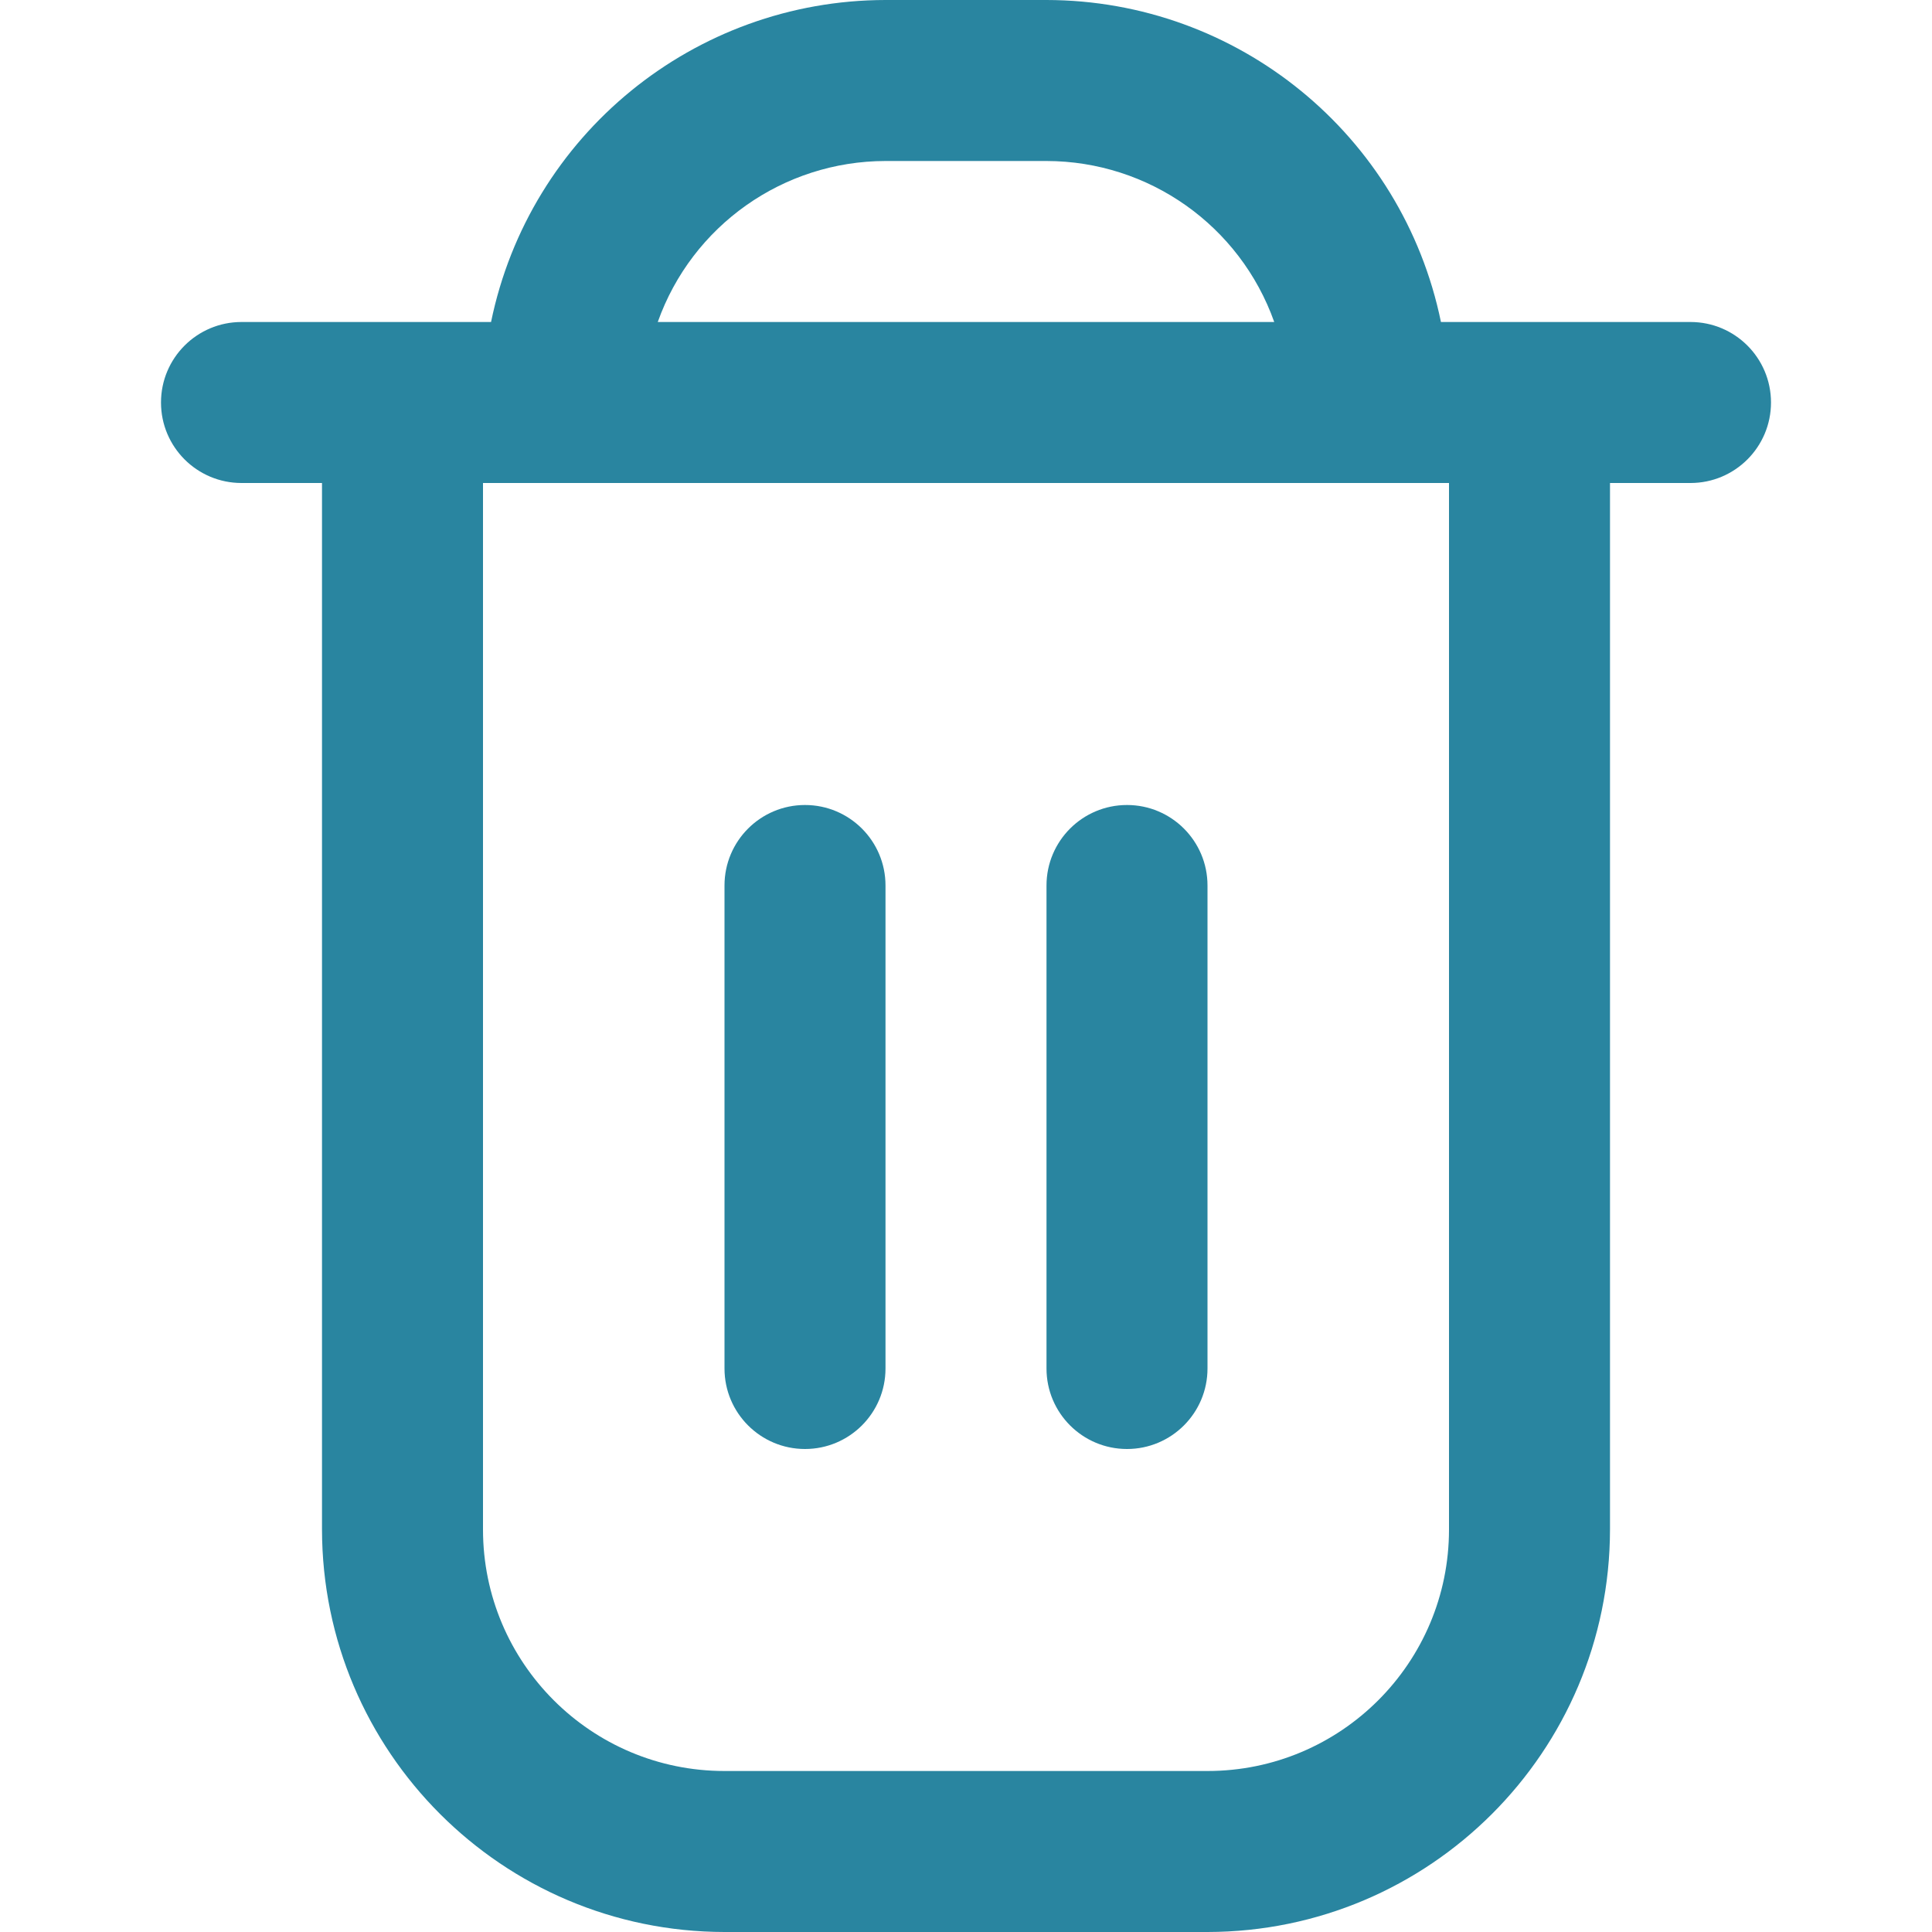
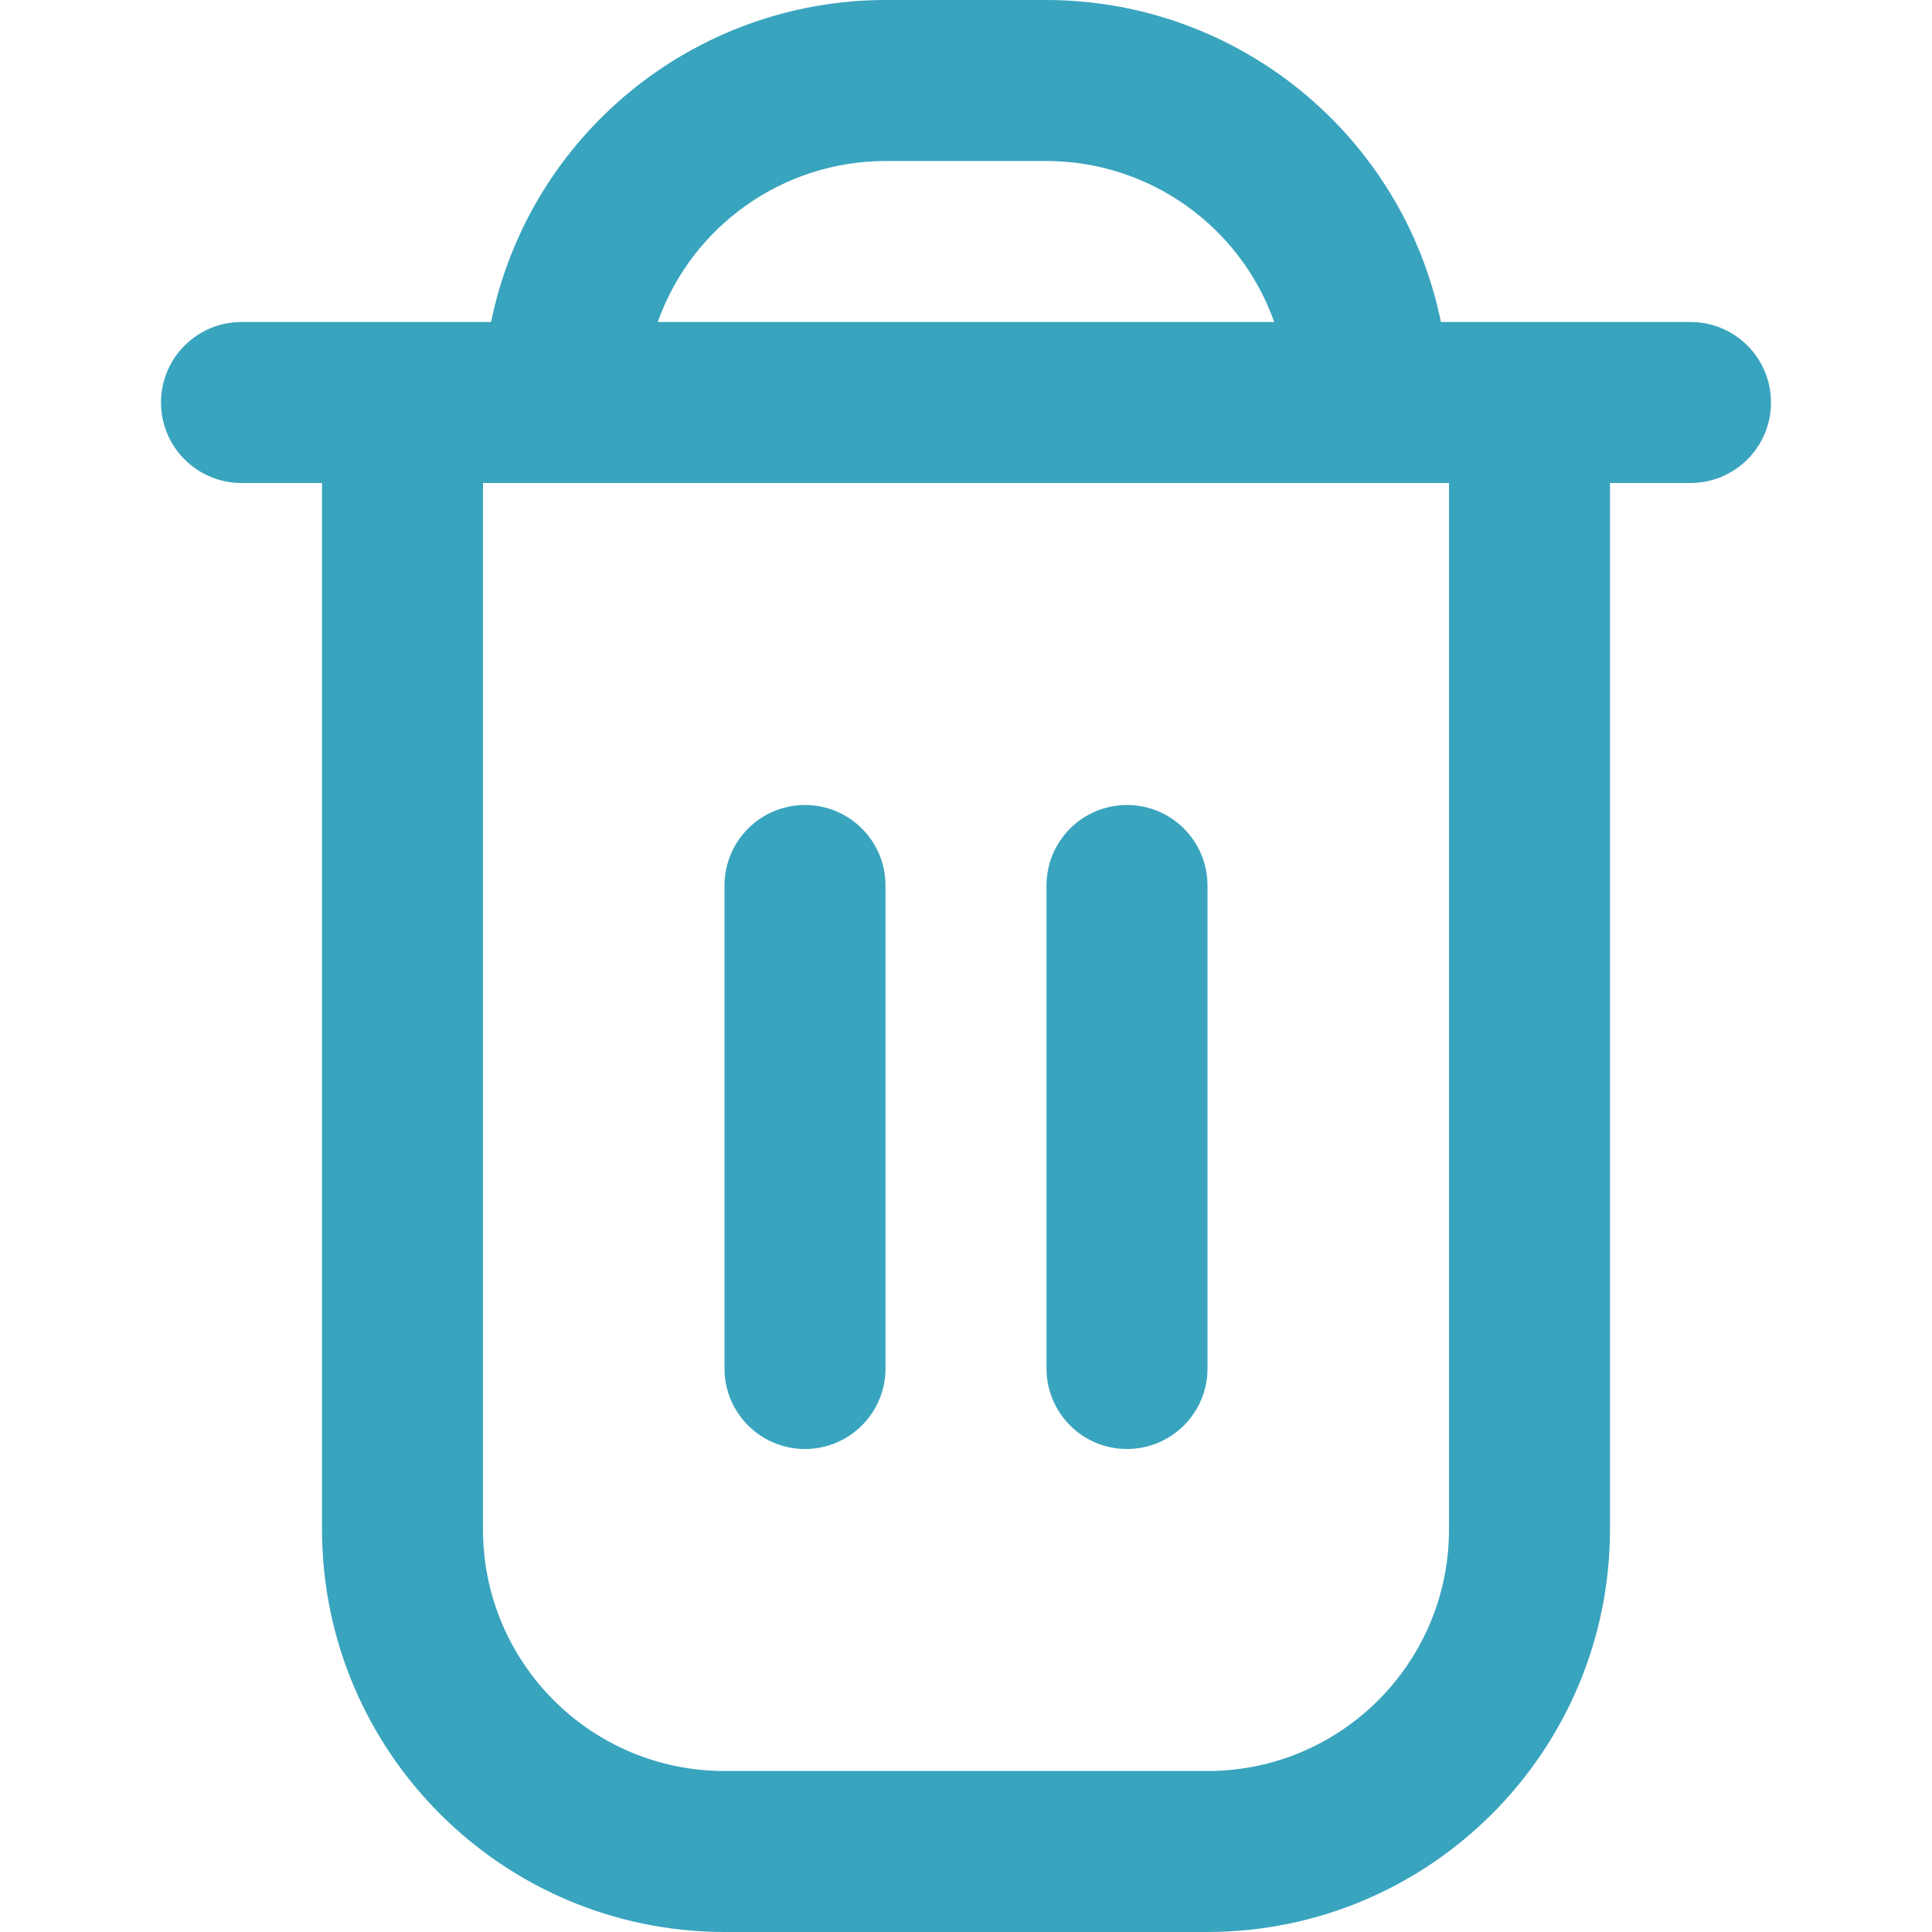
<svg xmlns="http://www.w3.org/2000/svg" id="Outline" viewBox="0 0 24 24" width="512" height="512">
-   <path fill="#2985a0" d="M21,4H17.9A5.009,5.009,0,0,0,13,0H11A5.009,5.009,0,0,0,6.1,4H3A1,1,0,0,0,3,6H4V19a5.006,5.006,0,0,0,5,5h6a5.006,5.006,0,0,0,5-5V6h1a1,1,0,0,0,0-2ZM11,2h2a3.006,3.006,0,0,1,2.829,2H8.171A3.006,3.006,0,0,1,11,2Zm7,17a3,3,0,0,1-3,3H9a3,3,0,0,1-3-3V6H18Z" />
-   <path fill="#2985a0" d="M10,18a1,1,0,0,0,1-1V11a1,1,0,0,0-2,0v6A1,1,0,0,0,10,18Z" />
-   <path fill="#2985a0" d="M14,18a1,1,0,0,0,1-1V11a1,1,0,0,0-2,0v6A1,1,0,0,0,14,18Z" />
+   <path fill="#39a4be" d="M21,4H17.9A5.009,5.009,0,0,0,13,0H11A5.009,5.009,0,0,0,6.1,4H3A1,1,0,0,0,3,6H4V19a5.006,5.006,0,0,0,5,5h6a5.006,5.006,0,0,0,5-5V6h1a1,1,0,0,0,0-2ZM11,2h2a3.006,3.006,0,0,1,2.829,2H8.171A3.006,3.006,0,0,1,11,2Zm7,17a3,3,0,0,1-3,3H9a3,3,0,0,1-3-3V6H18Z" />
+   <path fill="#39a4be" d="M10,18a1,1,0,0,0,1-1V11a1,1,0,0,0-2,0v6A1,1,0,0,0,10,18Z" />
+   <path fill="#39a4be" d="M14,18a1,1,0,0,0,1-1V11a1,1,0,0,0-2,0v6A1,1,0,0,0,14,18Z" />
</svg>
